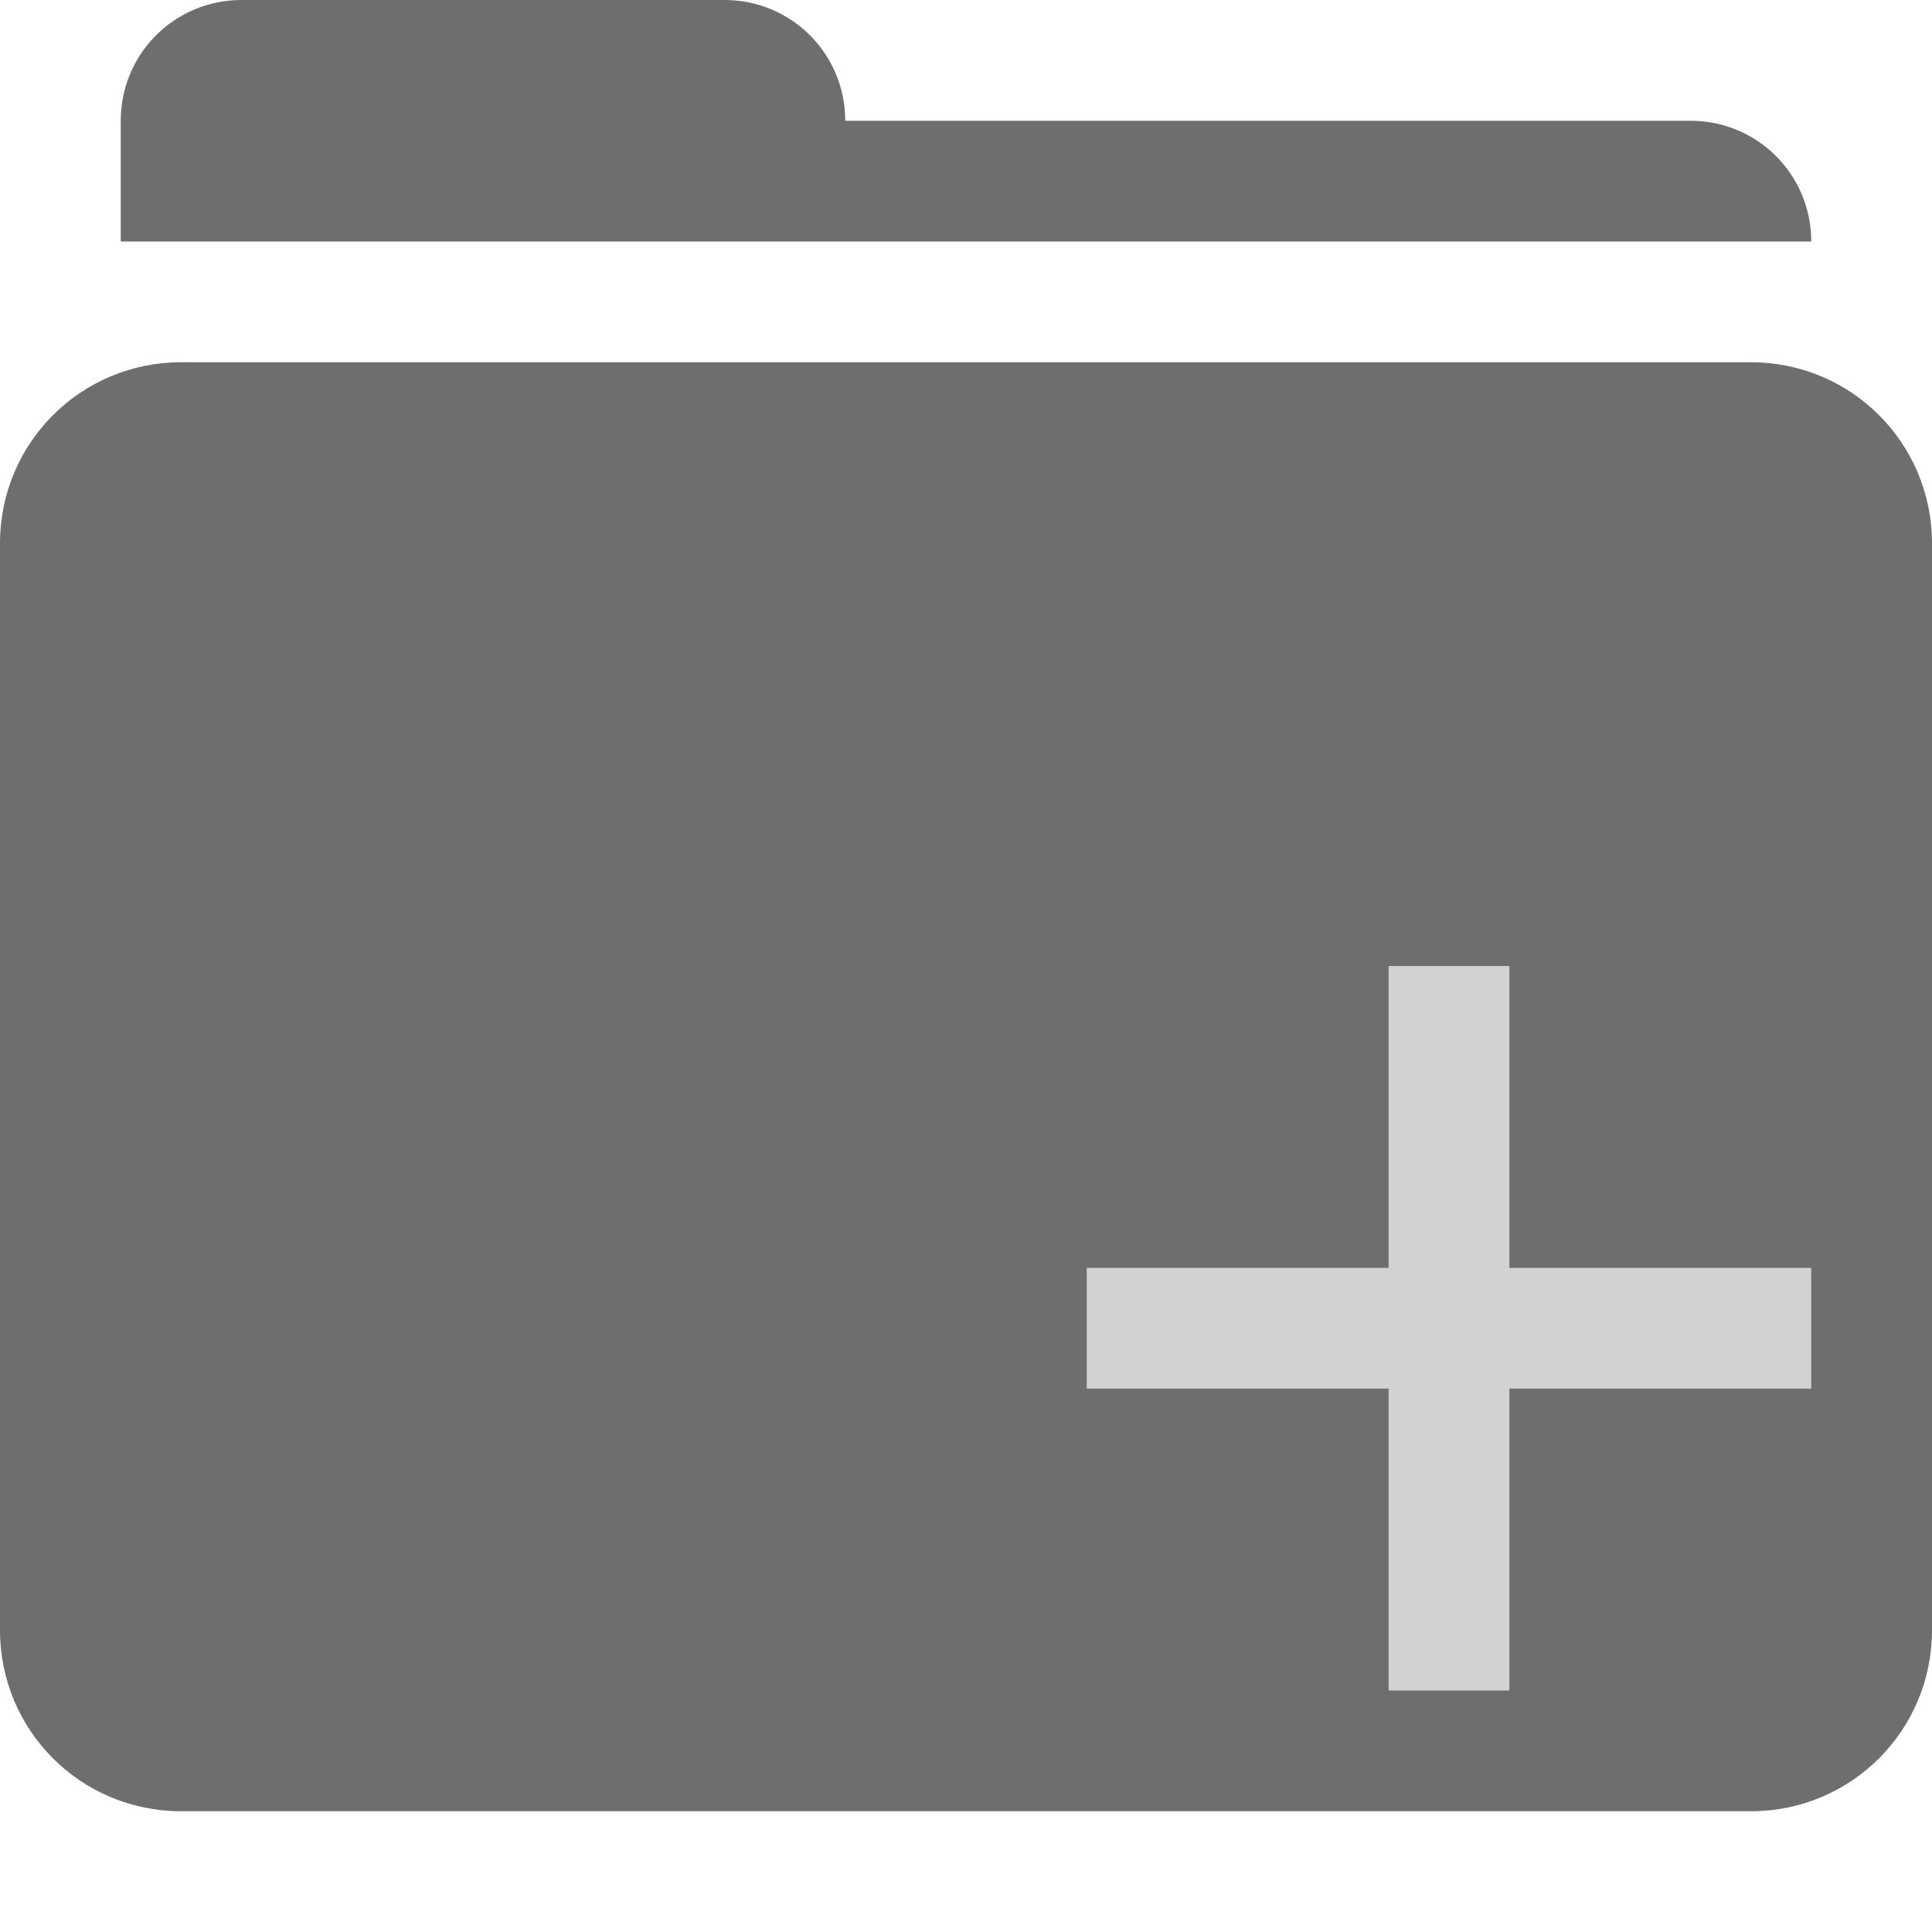
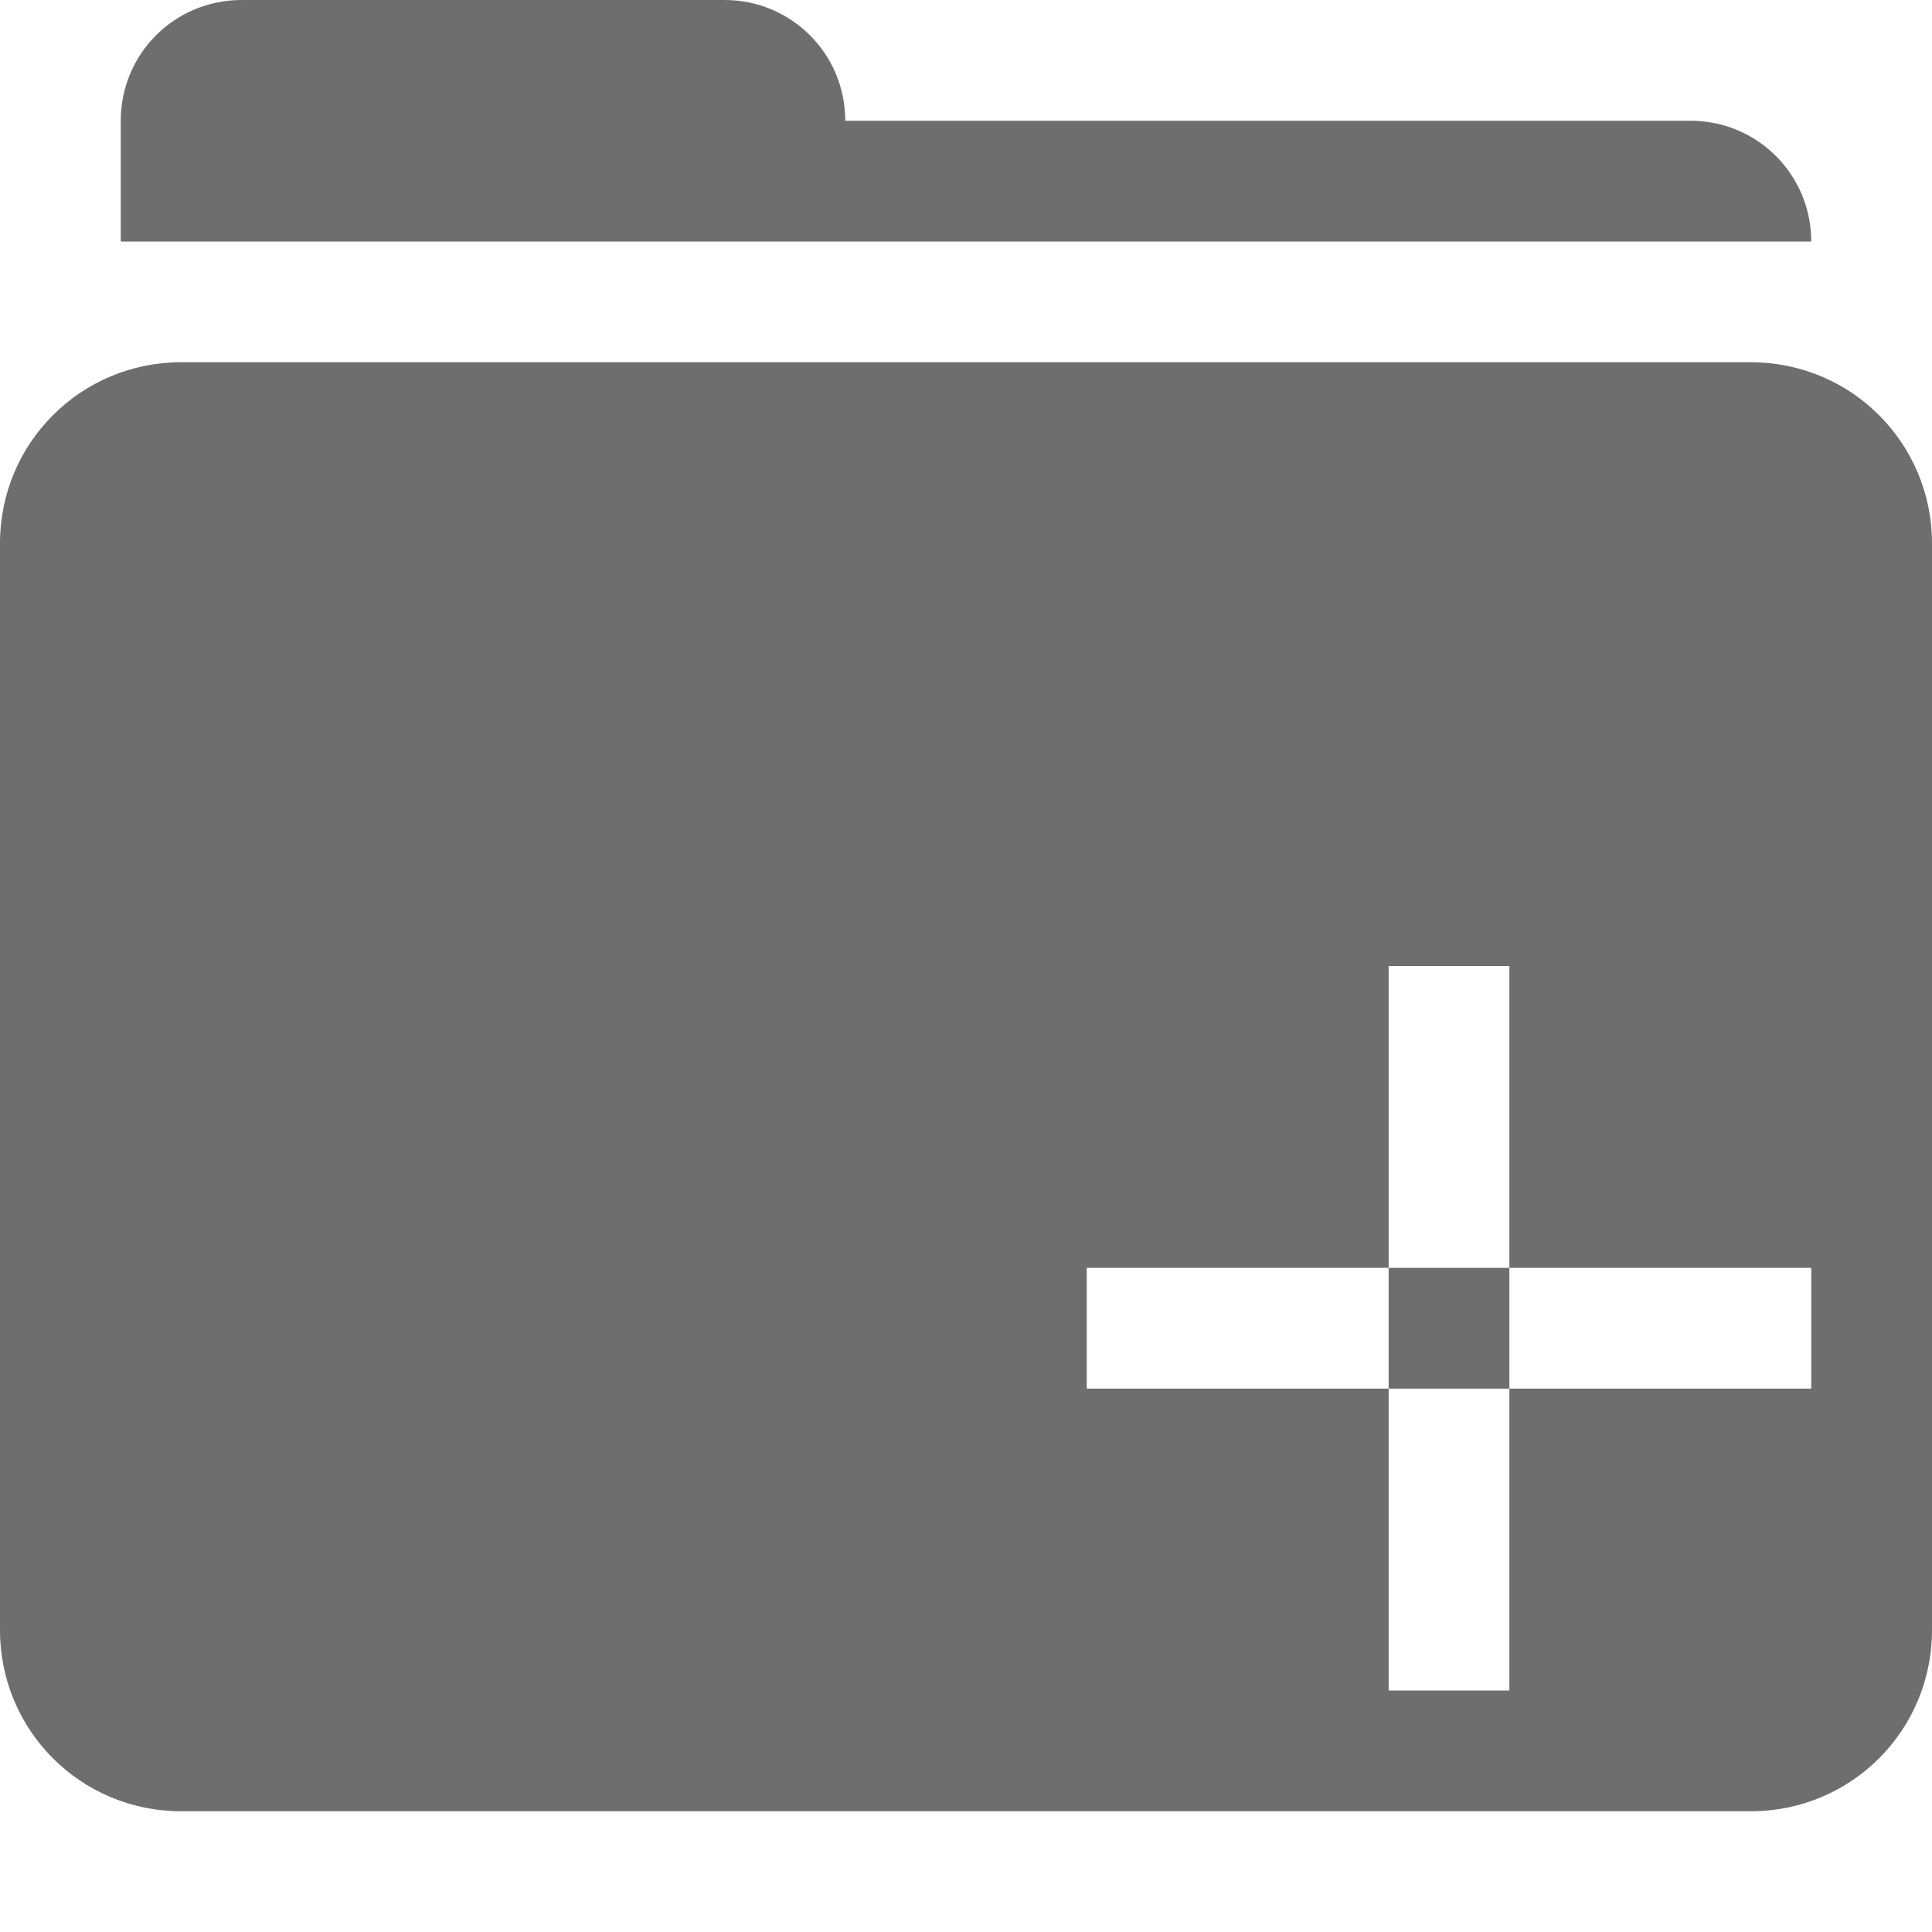
<svg xmlns="http://www.w3.org/2000/svg" xmlns:xlink="http://www.w3.org/1999/xlink" width="16" height="16" id="svg2" version="1.0" style="display:inline">
  <defs id="defs4">
    <linearGradient xlink:href="#StandardGradient" id="linearGradient2428" gradientUnits="userSpaceOnUse" gradientTransform="matrix(0.9247229,0,0,1.08721,10.93994,-2.002359)" x1="11.999" y1="3.681" x2="11.999" y2="16.53" />
    <linearGradient id="StandardGradient" gradientTransform="scale(0.9219544,1.084652)" x1="11.999" y1="0.922" x2="11.999" y2="19.387" gradientUnits="userSpaceOnUse">
      <stop style="stop-color:#000000;stop-opacity:0.863;" offset="0" id="stop3283" />
      <stop style="stop-color:#000000;stop-opacity:0.471;" offset="1" id="stop2651" />
    </linearGradient>
    <linearGradient xlink:href="#StandardGradient" id="linearGradient2549" gradientUnits="userSpaceOnUse" gradientTransform="matrix(0.9247229,0,0,1.08721,-2.060056,0.9976422)" x1="11.999" y1="0.922" x2="11.999" y2="17.478" />
    <linearGradient xlink:href="#StandardGradient" id="linearGradient2418" gradientUnits="userSpaceOnUse" gradientTransform="matrix(0.9247229,0,0,1.08721,-4.060056,-3.002358)" x1="11.999" y1="0.922" x2="11.999" y2="17.478" />
    <linearGradient xlink:href="#StandardGradient" id="linearGradient2422" gradientUnits="userSpaceOnUse" gradientTransform="matrix(0.9247229,0,0,1.08721,-5.060056,-1.002358)" x1="11.999" y1="0.922" x2="11.999" y2="17.478" />
    <linearGradient xlink:href="#StandardGradient" id="linearGradient2403" gradientUnits="userSpaceOnUse" gradientTransform="matrix(0.9247229,0,0,1.08721,-4.060056,-3.002358)" x1="11.999" y1="0.922" x2="11.999" y2="17.478" />
    <linearGradient xlink:href="#StandardGradient" id="linearGradient2406" gradientUnits="userSpaceOnUse" gradientTransform="matrix(0.9247229,0,0,1.08721,-4.060056,-3.002358)" x1="11.999" y1="0.922" x2="11.999" y2="17.478" />
    <linearGradient xlink:href="#StandardGradient" id="linearGradient2409" gradientUnits="userSpaceOnUse" gradientTransform="matrix(0.9247229,0,0,1.08721,-6.060056,-2.002358)" x1="11.999" y1="3.68" x2="11.999" y2="15.639" />
    <linearGradient xlink:href="#StandardGradient" id="linearGradient2416" gradientUnits="userSpaceOnUse" gradientTransform="matrix(0.9247229,0,0,1.08721,-6.060056,-2.002358)" x1="11.999" y1="2.762" x2="11.999" y2="15.639" />
    <linearGradient xlink:href="#StandardGradient" id="linearGradient2529" gradientUnits="userSpaceOnUse" gradientTransform="matrix(0.9247229,0,0,1.08721,-4.041881,0.9976412)" x1="11.999" y1="3.681" x2="11.999" y2="16.53" />
    <linearGradient xlink:href="#StandardGradient" id="linearGradient2539" gradientUnits="userSpaceOnUse" gradientTransform="matrix(0.9247229,0,0,1.08721,-6.060056,-2.002358)" x1="11.999" y1="2.762" x2="11.999" y2="15.639" />
    <linearGradient xlink:href="#StandardGradient" id="linearGradient2542" gradientUnits="userSpaceOnUse" gradientTransform="matrix(0.9247229,0,0,1.08721,-6.060056,-2.002358)" x1="11.999" y1="2.762" x2="11.999" y2="15.639" />
    <linearGradient xlink:href="#StandardGradient" id="linearGradient2412" gradientUnits="userSpaceOnUse" gradientTransform="matrix(0.9247229,0,0,1.08721,-6.060056,-2.002358)" x1="11.999" y1="2.762" x2="11.999" y2="15.639" />
    <linearGradient xlink:href="#StandardGradient" id="linearGradient2423" gradientUnits="userSpaceOnUse" gradientTransform="matrix(0.9247229,0,0,1.08721,-6.060056,-2.002358)" x1="11.999" y1="2.762" x2="11.999" y2="15.639" />
    <linearGradient xlink:href="#StandardGradient" id="linearGradient2942" gradientUnits="userSpaceOnUse" gradientTransform="matrix(0.9247229,0,0,1.08721,-26.06006,-2.002358)" x1="11.999" y1="2.762" x2="11.999" y2="15.639" />
    <clipPath clipPathUnits="userSpaceOnUse" id="clipPath2949">
      <path style="fill:#ff00ff;fill-opacity:1;stroke:none;display:inline" d="m -20,0 0,16 16,0 0,-16 -16,0 z m 3,1 3,0 c 0.554,0 1,0.446 1,1 l 6,0 c 0.554,0 1,0.446 1,1 l -12,0 0,-1 c 0,-0.554 0.446,-1 1,-1 z m -0.5,3 4,0 6,0 1,0 C -5.669,4 -5,4.669 -5,5.5 l 0,4.5 0,1.5 c 0,0.647 -0.396,1.195 -0.969,1.406 l 0,0.156 -0.031,0 0,0.438 c 0,0.831 -0.669,1.5 -1.5,1.5 l -6,0 c -0.831,0 -1.5,-0.669 -1.5,-1.5 l 0,-0.5 -2.5,0 c -0.831,0 -1.5,-0.669 -1.5,-1.5 l 0,-1.5 0,-4.5 C -19,4.669 -18.331,4 -17.5,4 z m 5,2 C -12.777,6 -13,6.223 -13,6.5 l 0,6 c 0,0.277 0.223,0.5 0.5,0.5 l 4,0 c 0.277,0 0.5,-0.223 0.5,-0.5 l 0,-6 C -8,6.223 -8.223,6 -8.5,6 l -4,0 z" id="path2951" />
    </clipPath>
    <linearGradient xlink:href="#StandardGradient" id="linearGradient5012" gradientUnits="userSpaceOnUse" gradientTransform="matrix(0.9247229,0,0,1.08721,-6.060056,-2.002358)" x1="11.999" y1="2.762" x2="11.999" y2="15.639" />
    <linearGradient xlink:href="#StandardGradient" id="linearGradient5016" gradientUnits="userSpaceOnUse" gradientTransform="matrix(0.9247229,0,0,1.08721,-6.060056,-2.002358)" x1="11.999" y1="2.762" x2="11.999" y2="15.639" />
    <linearGradient xlink:href="#StandardGradient" id="linearGradient3176" gradientUnits="userSpaceOnUse" gradientTransform="matrix(0.9247229,0,0,1.08721,-6.060056,-2.002358)" x1="11.999" y1="2.762" x2="11.999" y2="15.639" />
    <linearGradient xlink:href="#StandardGradient" id="linearGradient3180" gradientUnits="userSpaceOnUse" gradientTransform="matrix(0.9247229,0,0,1.08721,-6.060056,-2.002358)" x1="11.999" y1="2.762" x2="11.999" y2="15.639" />
    <linearGradient xlink:href="#StandardGradient" id="linearGradient3042" gradientUnits="userSpaceOnUse" gradientTransform="matrix(0.9247229,0,0,1.08721,-6.060056,-2.002358)" x1="11.999" y1="2.762" x2="11.999" y2="15.639" />
    <linearGradient xlink:href="#StandardGradient" id="linearGradient3047" gradientUnits="userSpaceOnUse" gradientTransform="matrix(0.9247229,0,0,1.08721,-6.060056,-2.002358)" x1="11.999" y1="2.762" x2="11.999" y2="15.639" />
    <linearGradient xlink:href="#StandardGradient" id="linearGradient3052" gradientUnits="userSpaceOnUse" gradientTransform="matrix(0.9247229,0,0,1.08721,-6.060056,-2.002358)" x1="11.999" y1="2.762" x2="11.999" y2="15.639" />
    <linearGradient xlink:href="#StandardGradient" id="linearGradient3059" gradientUnits="userSpaceOnUse" gradientTransform="matrix(0.9247229,0,0,1.08721,-6.060056,-2.002358)" x1="11.999" y1="2.762" x2="11.999" y2="15.639" />
    <linearGradient xlink:href="#StandardGradient" id="linearGradient3062" gradientUnits="userSpaceOnUse" gradientTransform="matrix(-0.9247229,0,0,1.08721,22.06006,-2.002358)" x1="11.999" y1="2.762" x2="11.999" y2="15.639" />
    <linearGradient xlink:href="#StandardGradient" id="linearGradient3064" gradientUnits="userSpaceOnUse" gradientTransform="matrix(0.9247229,0,0,1.08721,-6.060056,-2.002358)" x1="11.999" y1="2.762" x2="11.999" y2="15.639" />
    <linearGradient xlink:href="#StandardGradient" id="linearGradient3067" gradientUnits="userSpaceOnUse" gradientTransform="matrix(0.9247229,0,0,1.08721,-6.060056,-1.002358)" x1="11.999" y1="2.762" x2="11.999" y2="15.639" />
    <linearGradient xlink:href="#StandardGradient" id="linearGradient3071" gradientUnits="userSpaceOnUse" gradientTransform="matrix(0.9247229,0,0,1.08721,-6.060056,-2.002358)" x1="11.999" y1="2.762" x2="11.999" y2="15.639" />
    <linearGradient xlink:href="#StandardGradient" id="linearGradient3074" gradientUnits="userSpaceOnUse" gradientTransform="matrix(0.9247229,0,0,1.08721,-6.060056,-2.002358)" x1="11.999" y1="2.762" x2="11.999" y2="15.639" />
  </defs>
  <g style="display:inline" id="layer1">
    <path style="fill:#6e6e6e;fill-opacity:1;stroke:none;display:inline" d="M 2,0 C 1.446,0 1,0.446 1,1 L 1,2 15,2 C 15,1.446 14.554,1 14,1 L 7,1 C 7,0.446 6.554,0 6,0 z" id="path3028" />
-     <path style="fill:#6e6e6e;fill-opacity:1;stroke:none;display:inline" d="M 1.5,3 C 0.669,3 0,3.669 0,4.5 l 0,9 C 0,14.331 0.669,15 1.5,15 l 13,0 c 0.831,0 1.5,-0.669 1.5,-1.5 l 0,-9 C 16,3.669 15.331,3 14.5,3 z" id="path3040" />
-     <path style="fill:none;fill-rule:evenodd;stroke:#d2d2d2;stroke-width:1px;stroke-linecap:butt;stroke-linejoin:miter;stroke-opacity:1" d="m 12,8 0,6" id="path4187" />
-     <path style="fill:none;fill-rule:evenodd;stroke:#d2d2d2;stroke-width:1px;stroke-linecap:butt;stroke-linejoin:miter;stroke-opacity:1" d="m 9,11 6,0" id="path4189" />
+     <path style="fill:#6e6e6e;fill-opacity:1;stroke:none;display:inline" d="M 1.5 3 C 0.669 3 0 3.669 0 4.5 L 0 13.5 C 0 14.331 0.669 15 1.5 15 L 14.5 15 C 15.331 15 16 14.331 16 13.5 L 16 4.5 C 16 3.669 15.331 3 14.5 3 L 1.5 3 z M 11.5 8 L 12.5 8 L 12.5 10.5 L 15 10.5 L 15 11.5 L 12.5 11.5 L 12.5 14 L 11.5 14 L 11.5 11.5 L 9 11.5 L 9 10.5 L 11.5 10.5 L 11.5 8 z M 11.5 10.5 L 11.5 11.5 L 12.5 11.5 L 12.5 10.5 L 11.5 10.5 z " id="path3040" />
  </g>
</svg>
